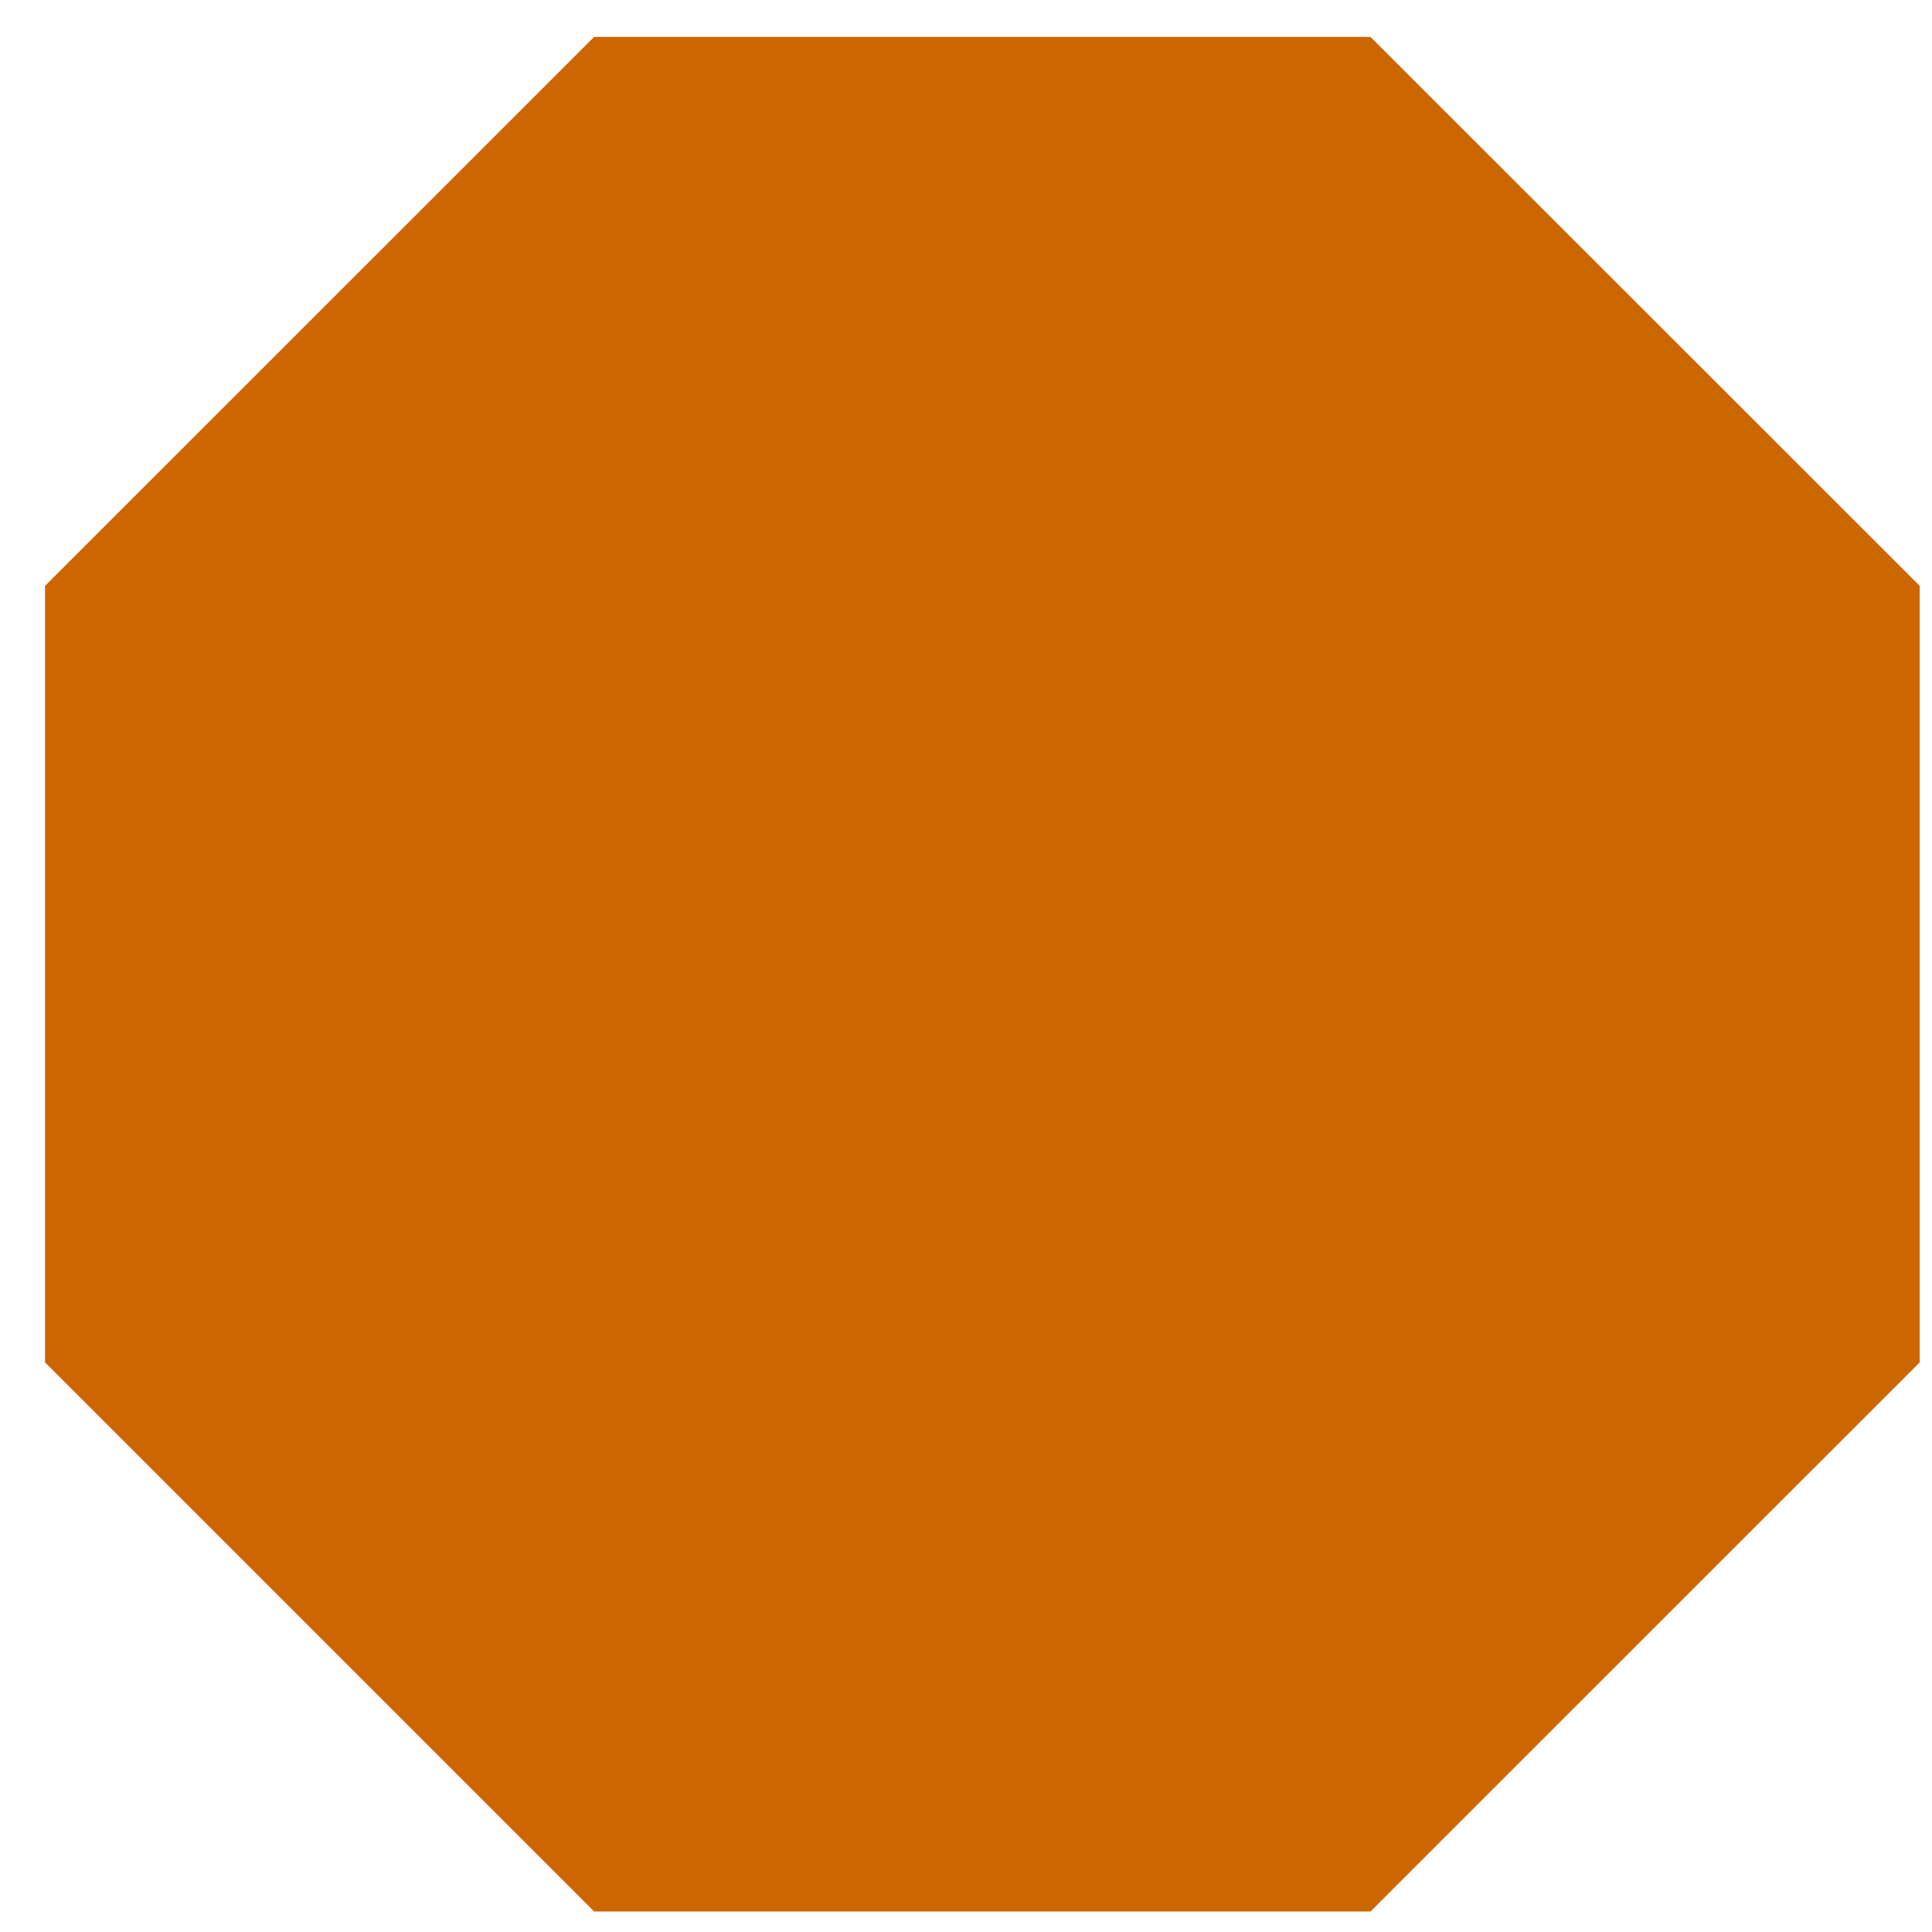
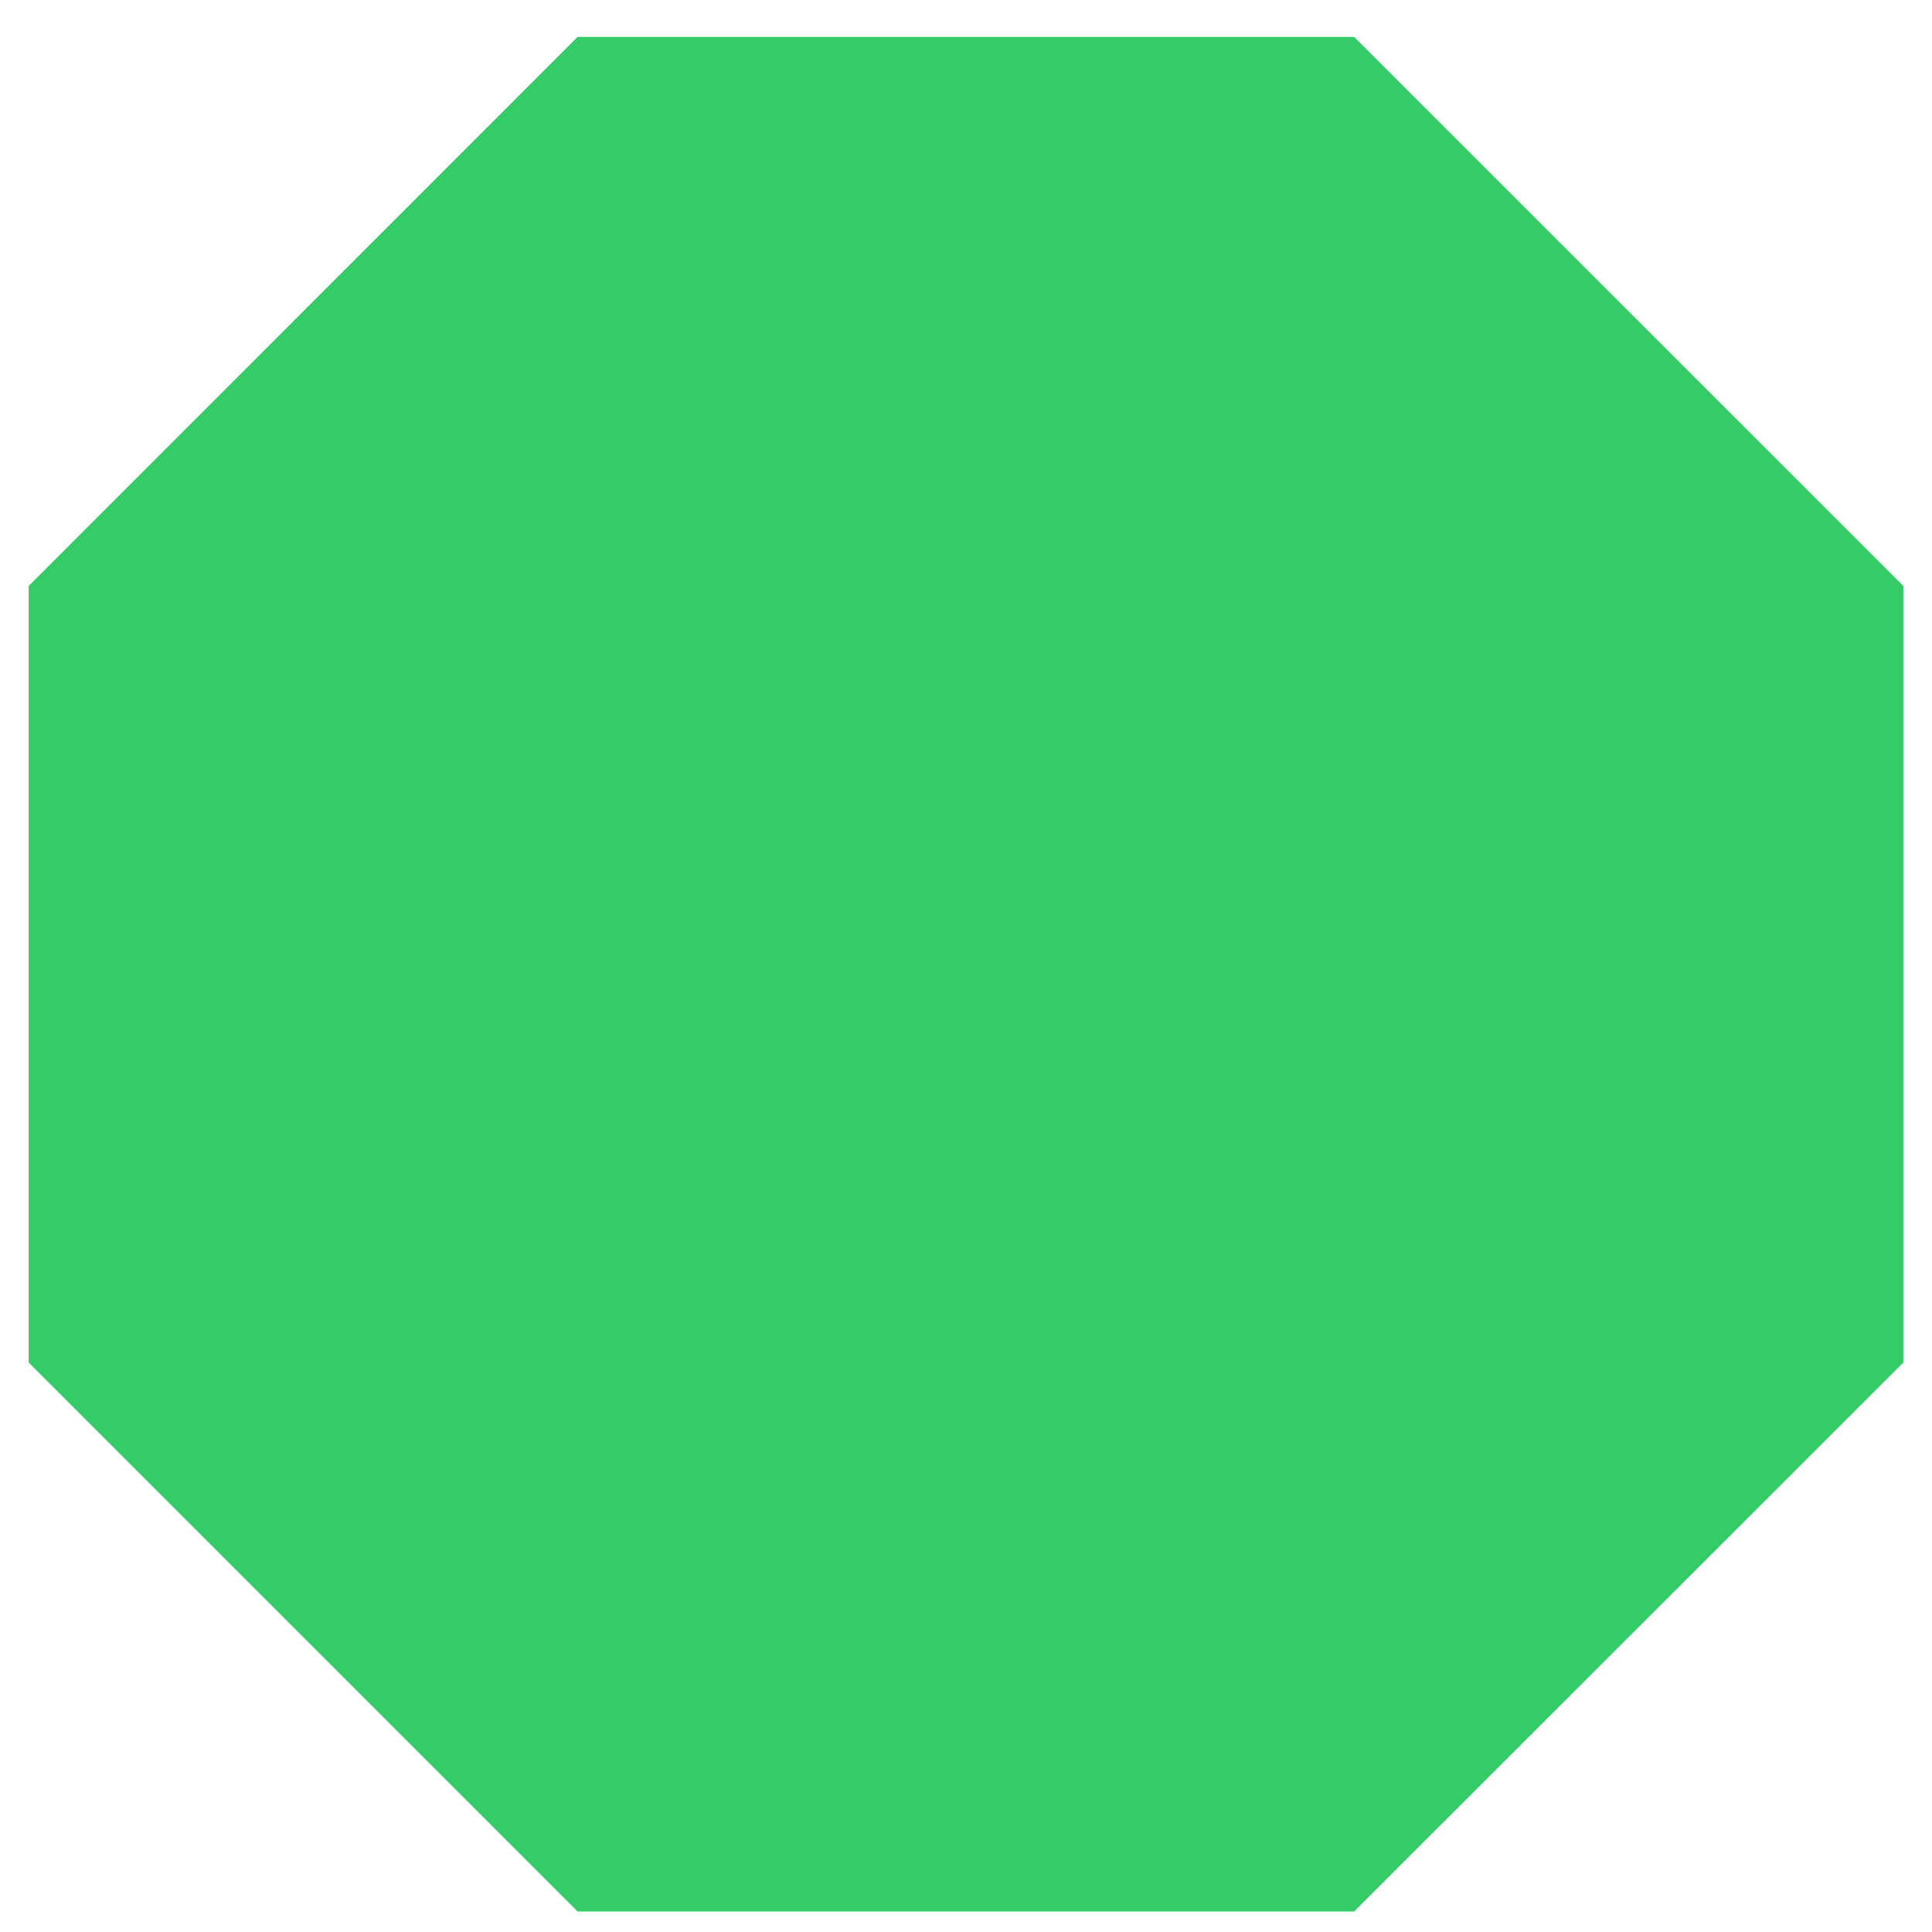
- <svg xmlns="http://www.w3.org/2000/svg" id="svg3404" enable-background="new 0 0 126.875 126.876" xml:space="preserve" height="15" width="15" version="1.0" y="0px" x="0px" viewBox="0 0 15 15">
-   <defs id="defs3904" />
-   <g id="g6765">
-     <polygon id="polygon6096" points="110.499,123.291 110.499,117.262 106.235,113 100.207,113 95.944,117.262 95.944,123.291 100.207,127.554 106.235,127.554 " style="fill:#cc6600" transform="translate(-95.59438,-112.7134)" />
+ <svg xmlns="http://www.w3.org/2000/svg" id="svg3237" enable-background="new 0 0 126.875 126.876" xml:space="preserve" height="15" width="15" version="1.0" y="0px" x="0px" viewBox="0 0 15 15">
+   <defs id="defs3820" />
+   <g id="g6885">
+     <polygon id="polygon6124" points="198.045,127.554 202.309,123.292 202.309,117.263 198.045,113 192.016,113 187.754,117.263 187.754,123.292 192.016,127.554 " style="fill:#33cc66" transform="translate(-187.5315,-112.7134)" />
  </g>
</svg>
